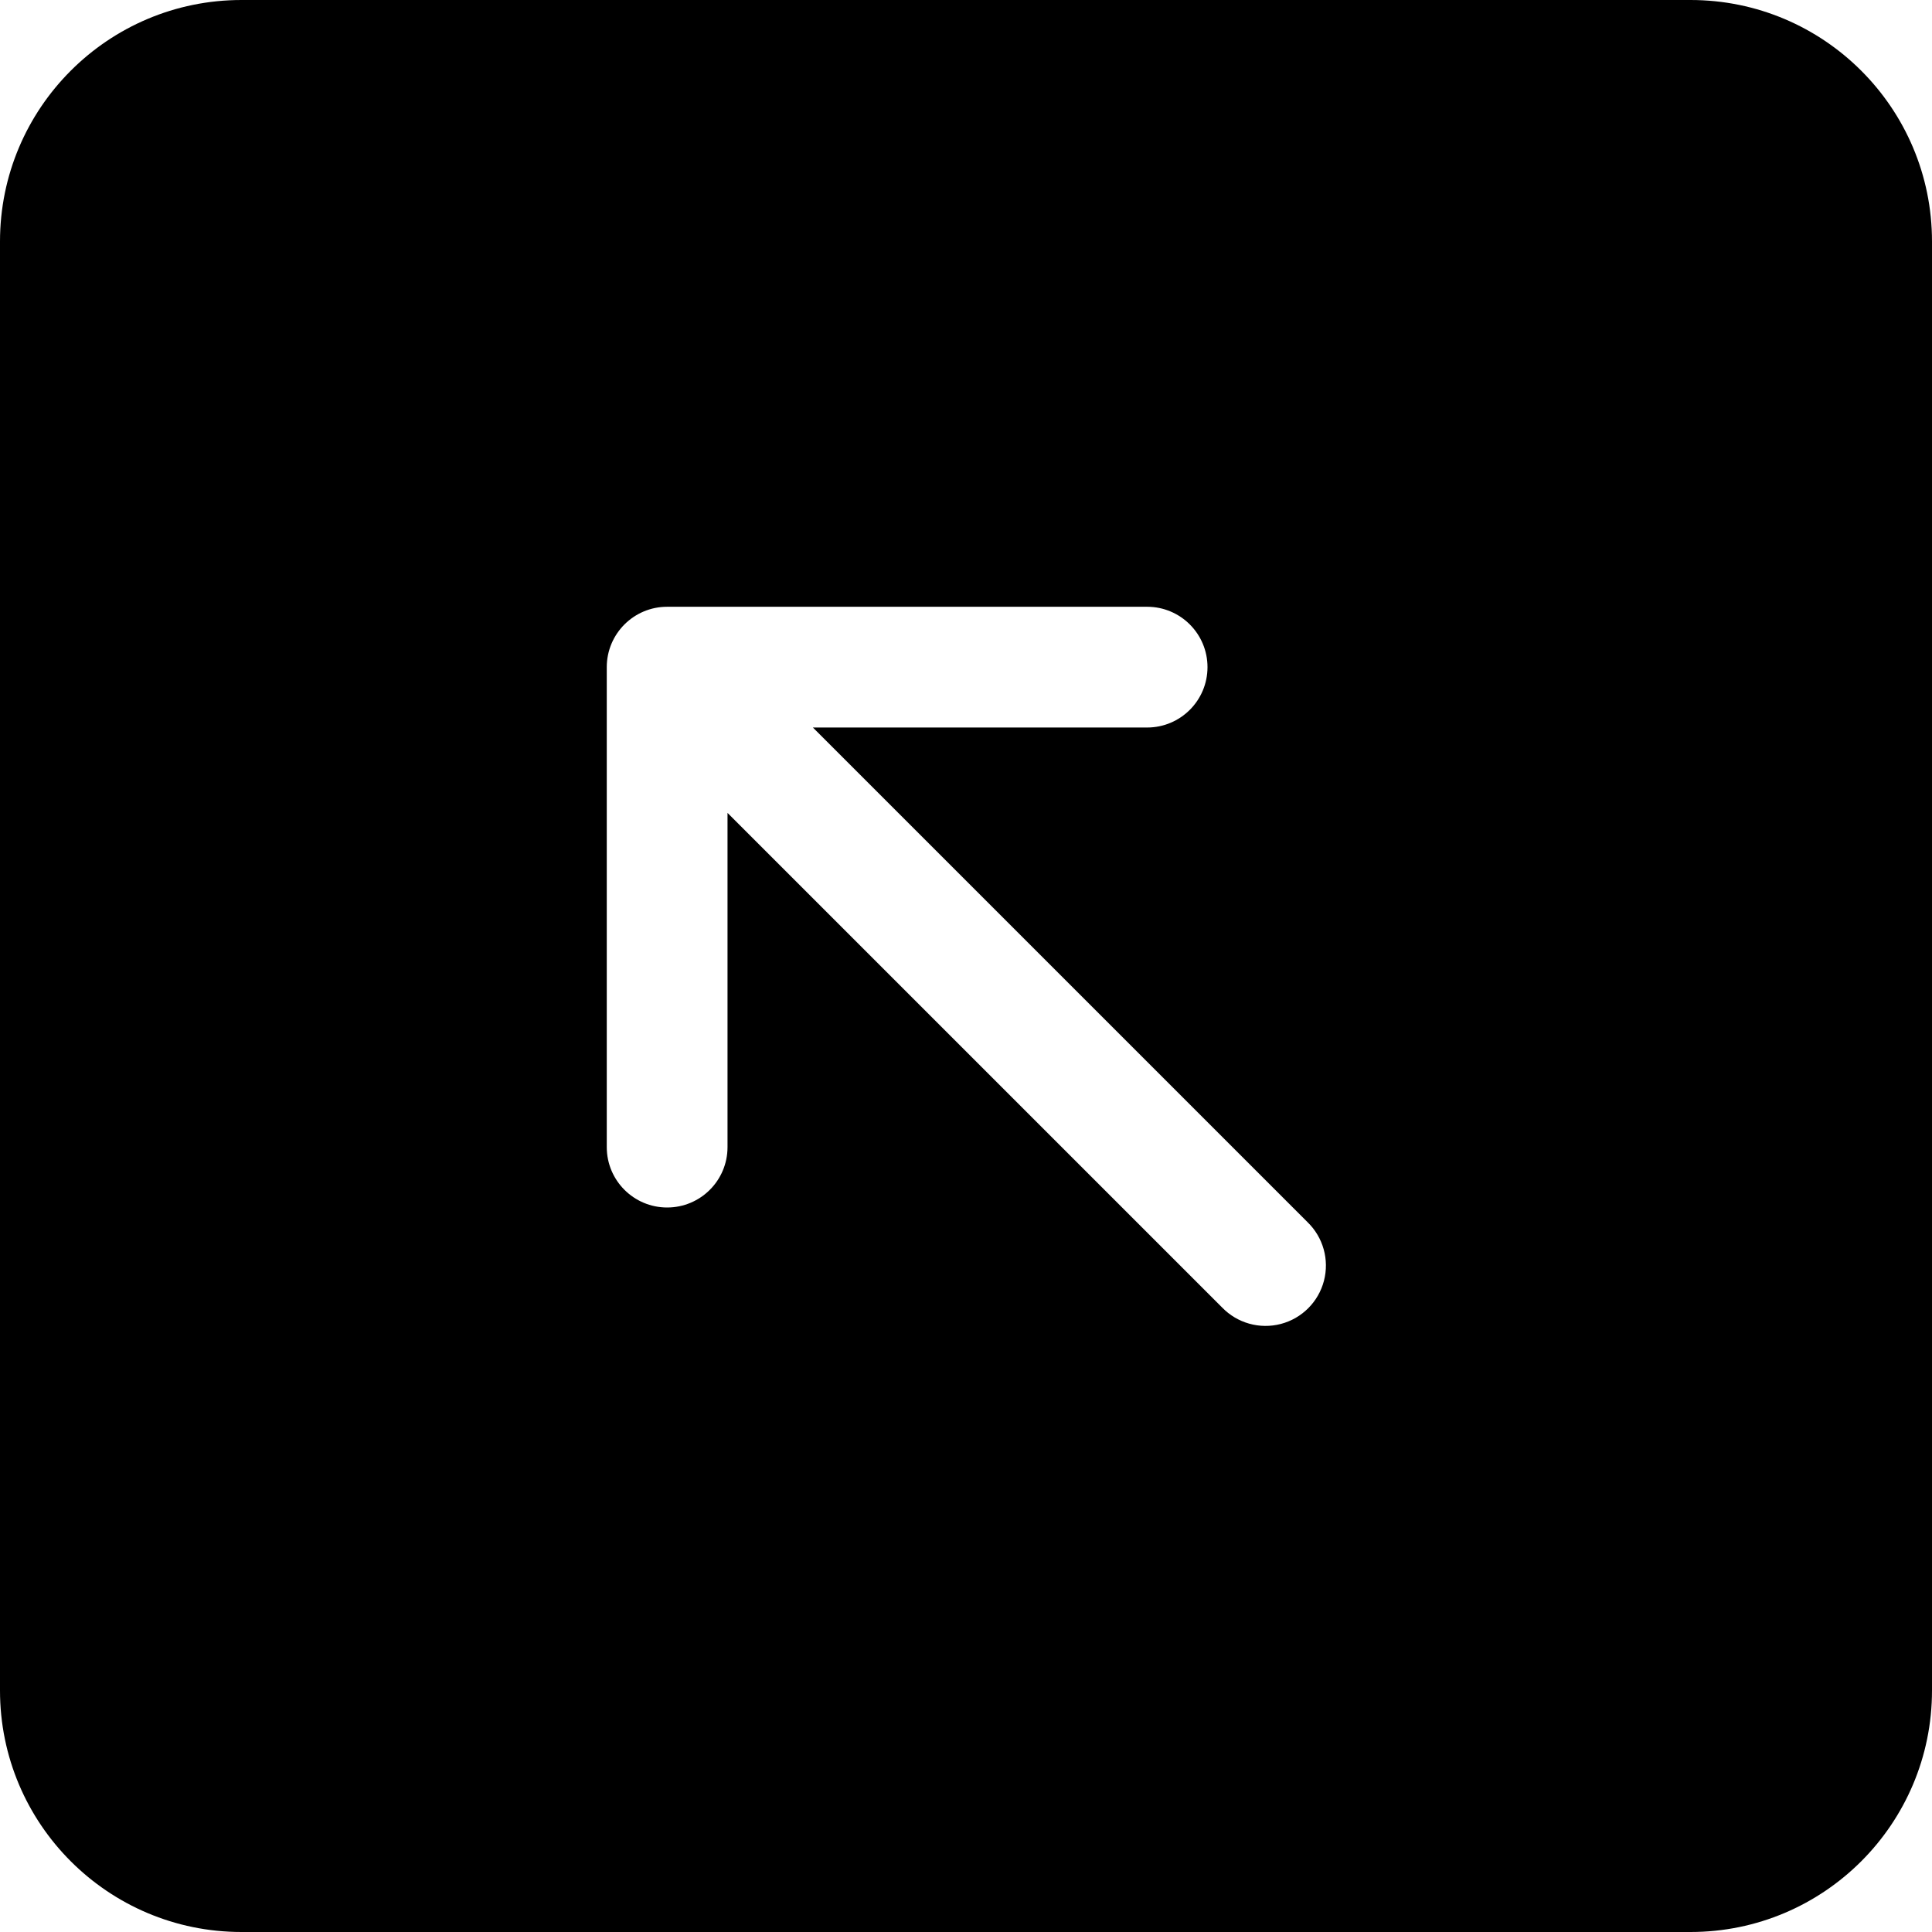
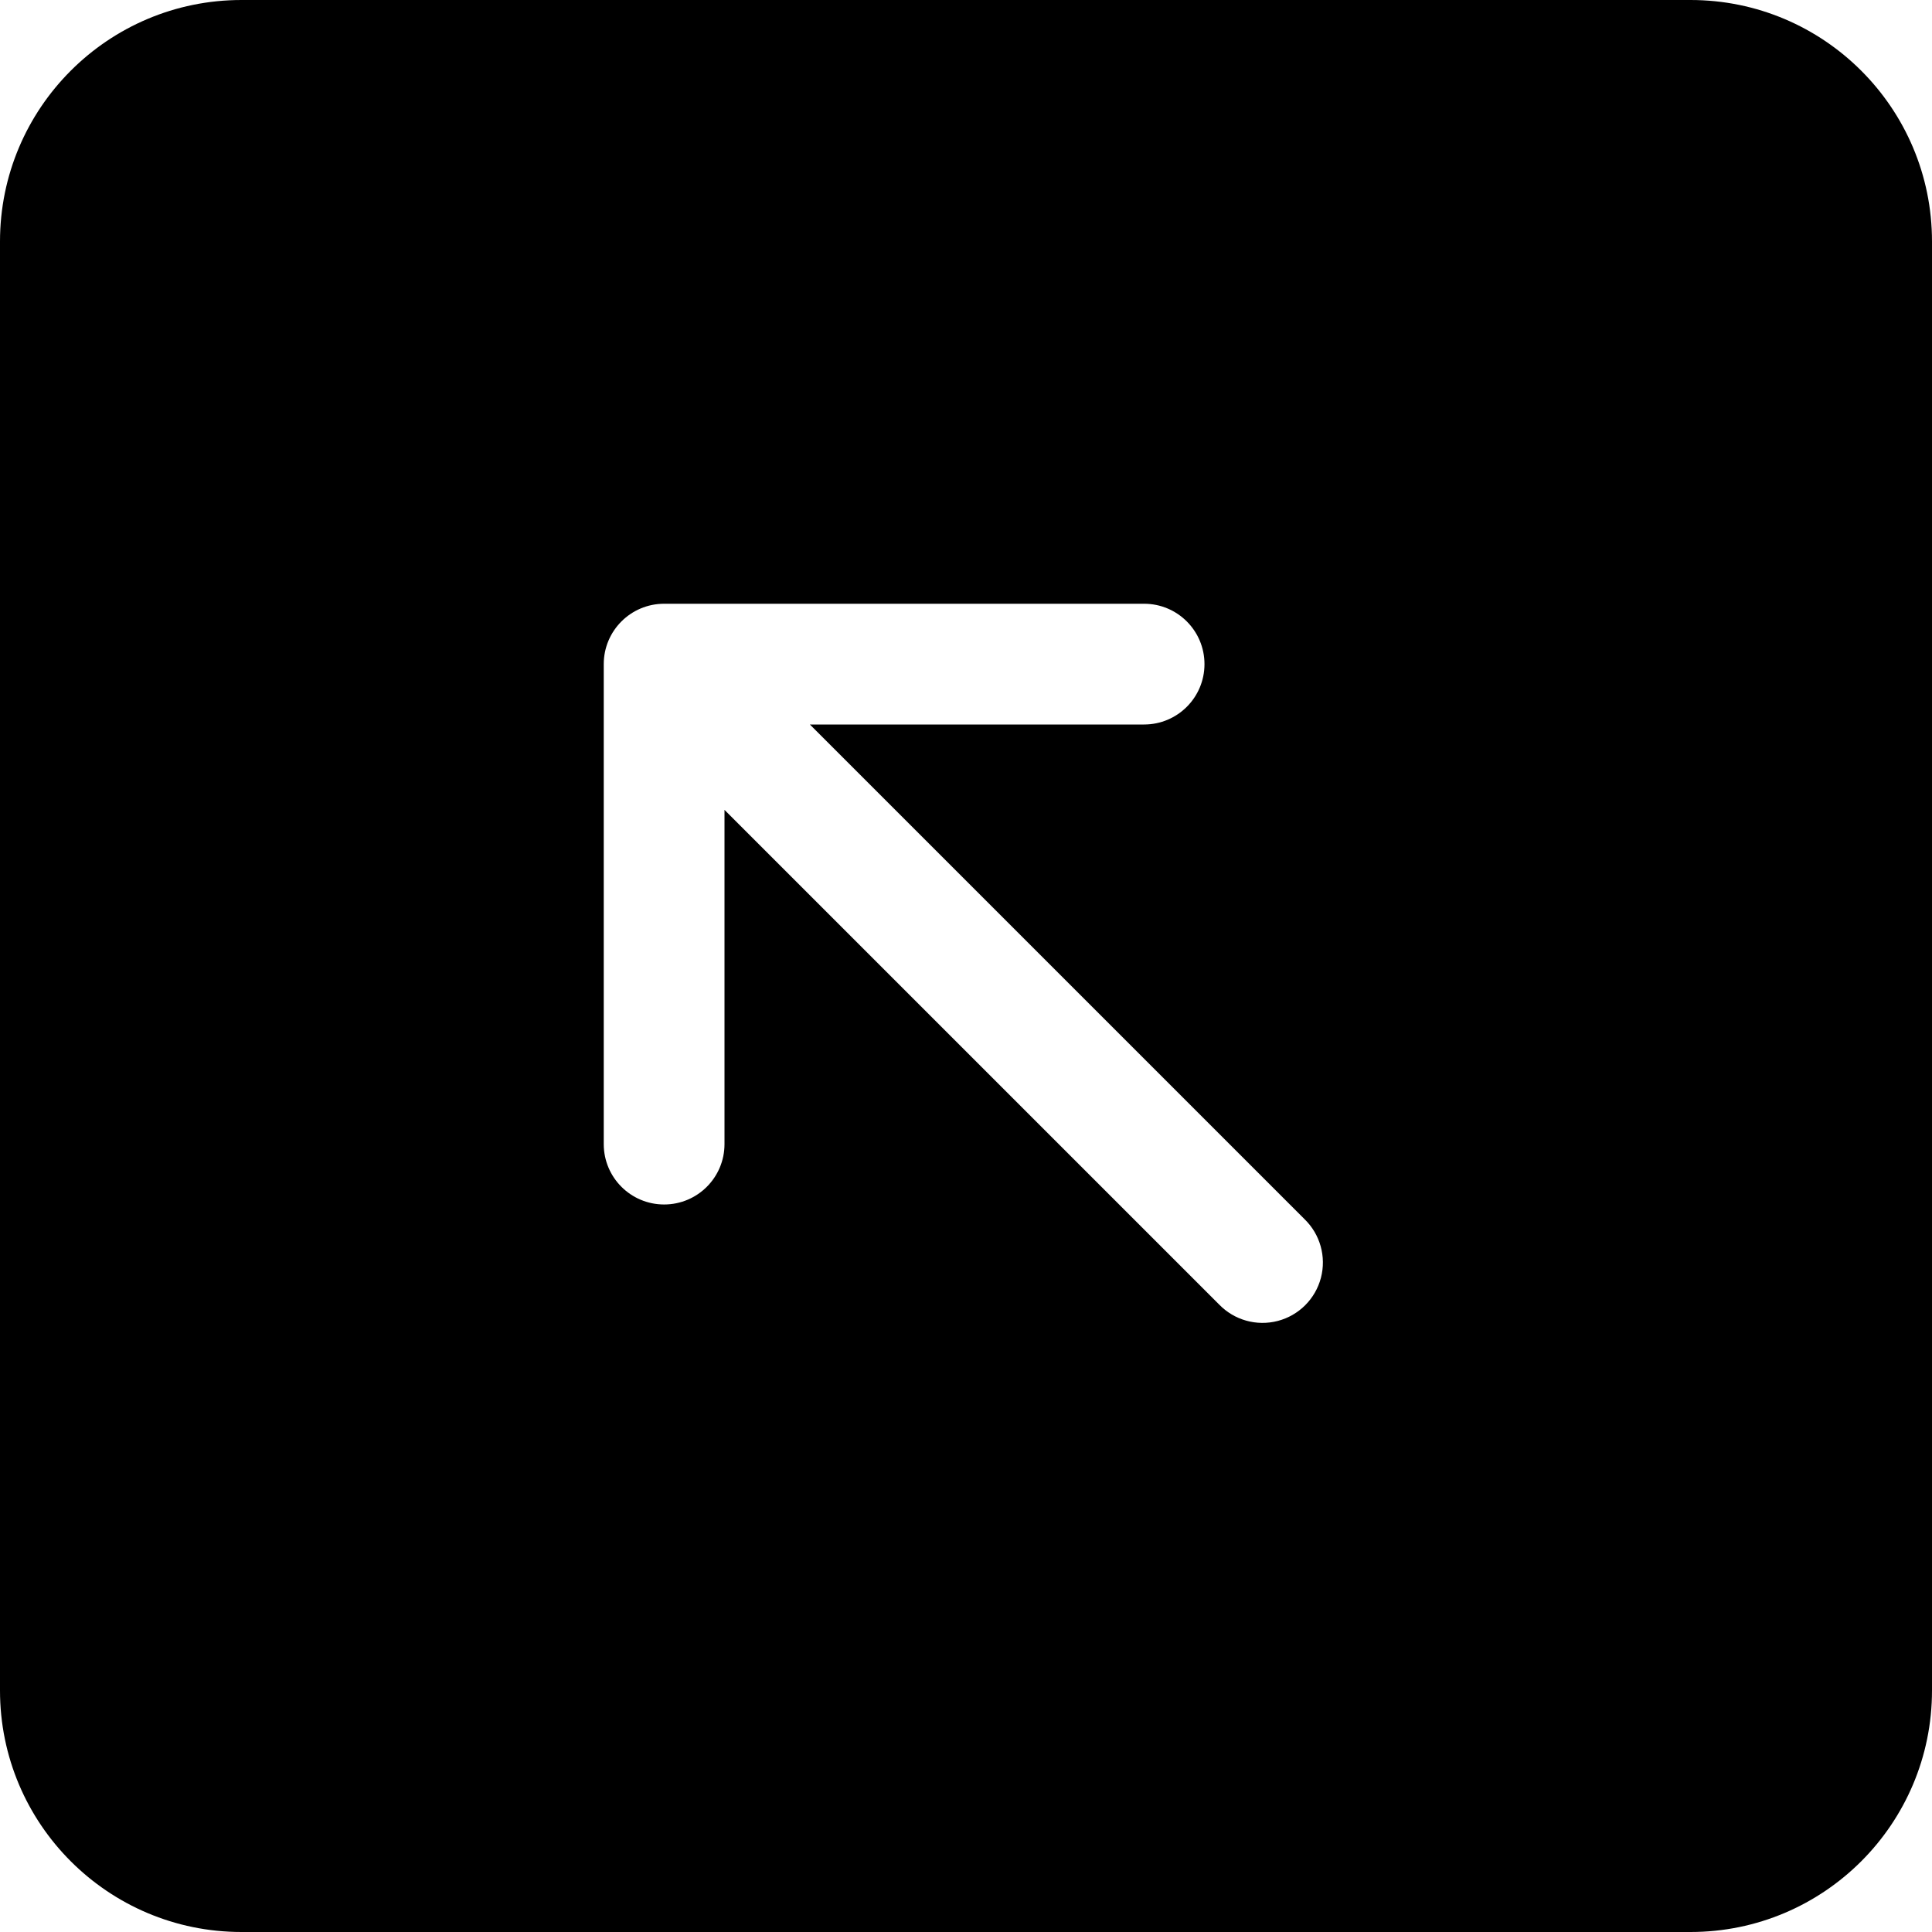
<svg xmlns="http://www.w3.org/2000/svg" width="16" height="16" fill="currentColor" class="bi bi-arrow-up-left-square-fill" viewBox="0 0 16 16">
-   <path fill-rule="evenodd" d="M2 0a2 2 0 0 0-2 2v12a2 2 0 0 0 2 2h12a2 2 0 0 0 2-2V2a2 2 0 0 0-2-2H2zm8.121 10.828a.5.5 0 1 0 .707-.707L6.732 6.025H9.5a.5.5 0 0 0 0-1H5.525a.5.5 0 0 0-.5.5V9.5a.5.5 0 0 0 1 0V6.732l4.096 4.096z" />
+   <path fill-rule="evenodd" d="M2 0a2 2 0 0 0-2 2v12a2 2 0 0 0 2 2h12a2 2 0 0 0 2-2V2a2 2 0 0 0-2-2H2zm8.096 10.803a.5.5 0 1 0 .707-.707L6.707 6h2.768a.5.5 0 1 0 0-1H5.5a.5.5 0 0 0-.5.5v3.975a.5.5 0 0 0 1 0V6.707l4.096 4.096z" />
</svg>
